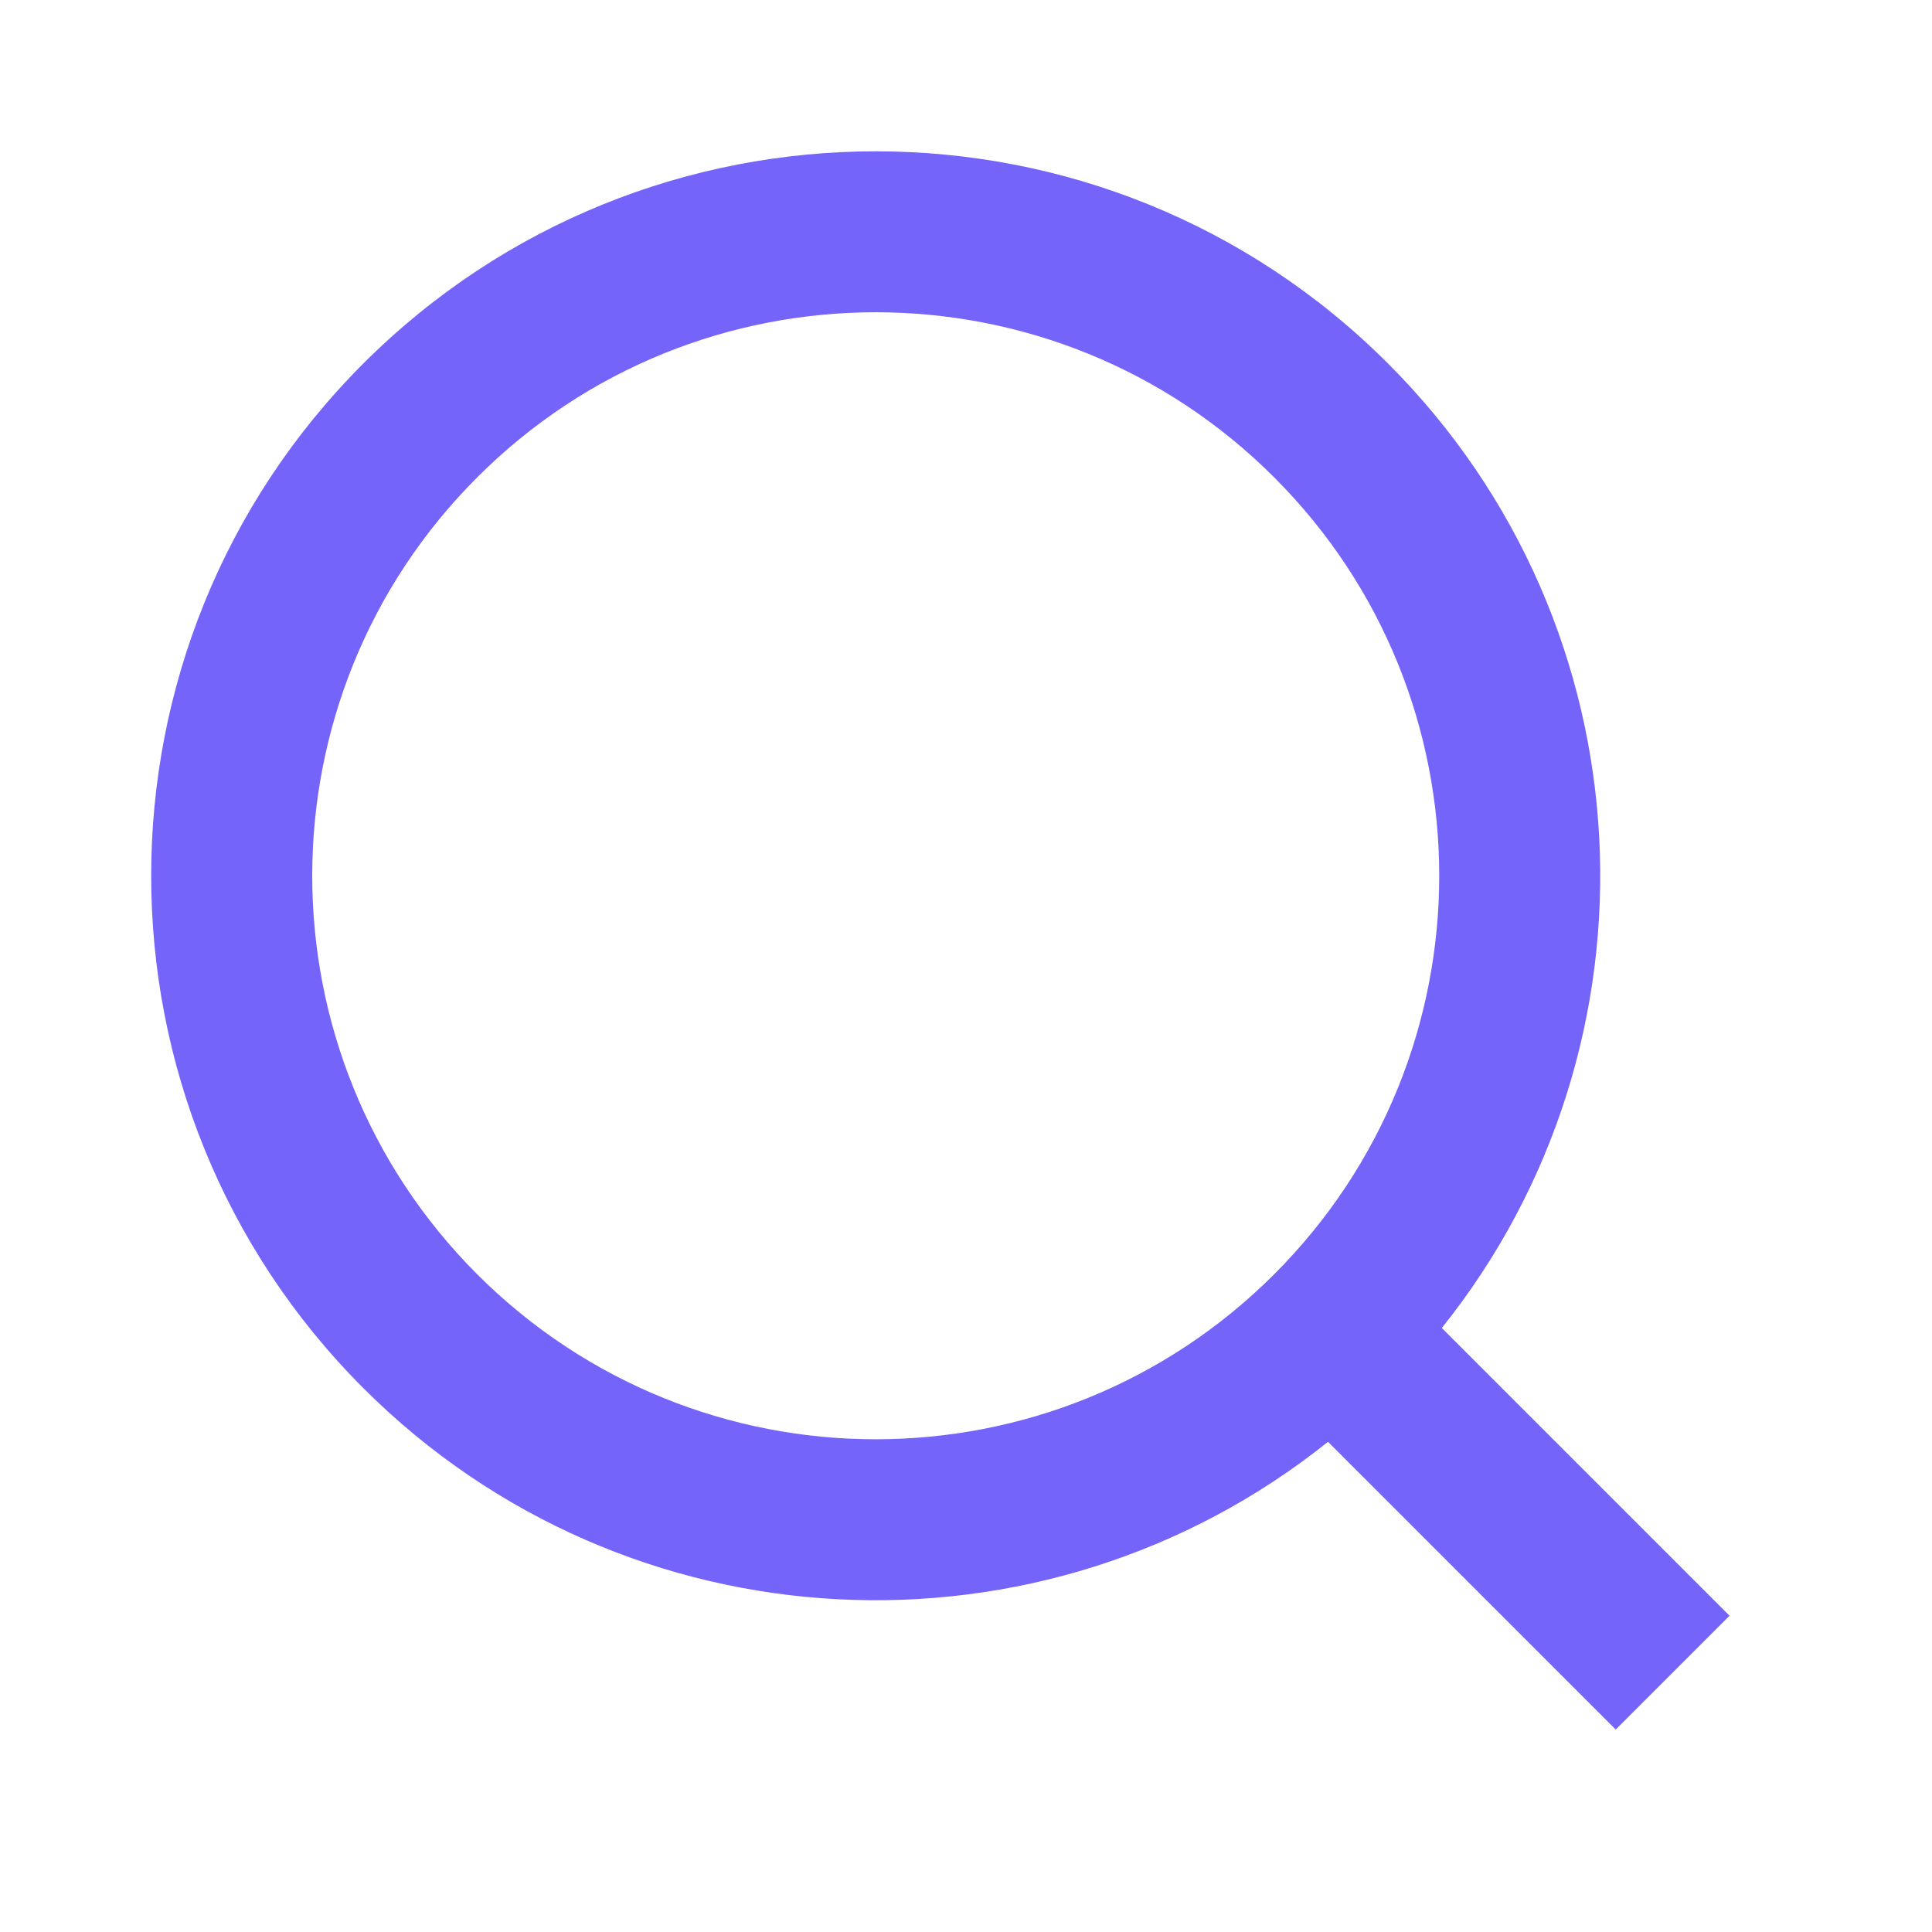
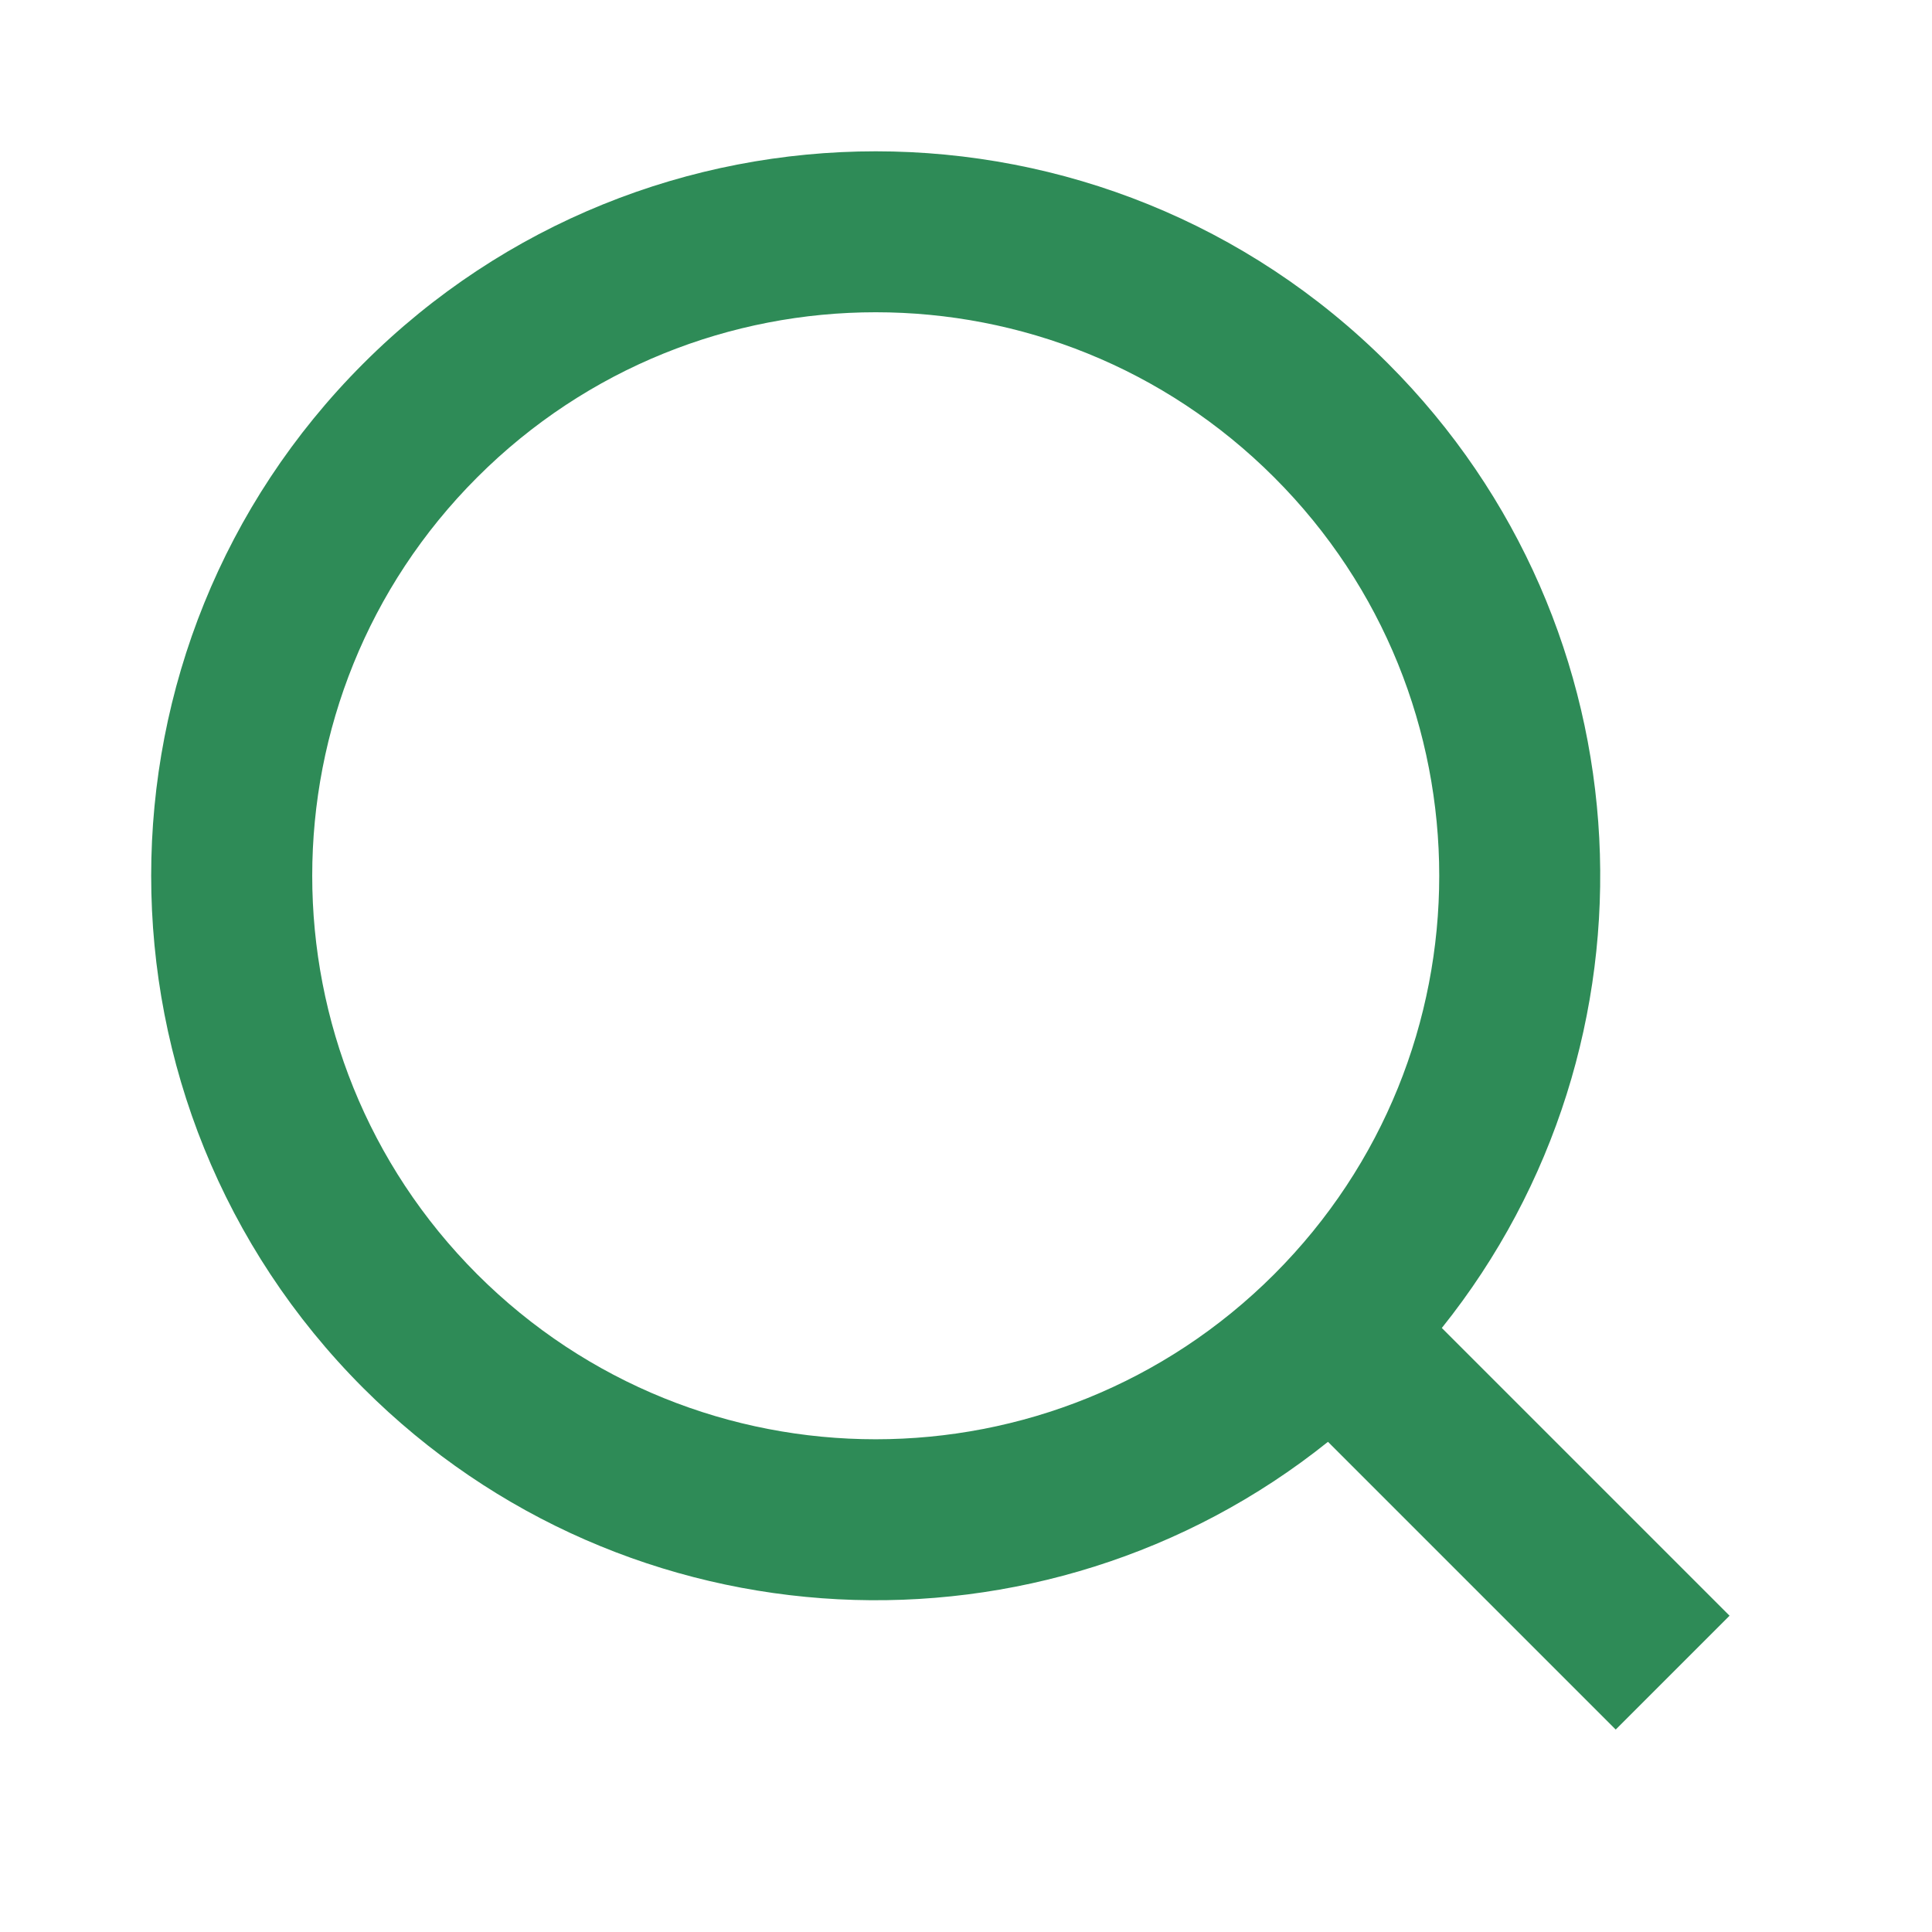
<svg xmlns="http://www.w3.org/2000/svg" width="14" height="14" viewBox="0 0 14 14" fill="none">
-   <path fill-rule="evenodd" clip-rule="evenodd" d="M9.233 3.459C7.638 1.864 5.053 1.864 3.458 3.459C1.864 5.053 1.864 7.639 3.458 9.234C5.053 10.828 7.638 10.828 9.233 9.234C10.828 7.639 10.828 5.053 9.233 3.459ZM2.633 2.634C4.684 0.584 8.008 0.584 10.058 2.634C11.969 4.545 12.099 7.562 10.448 9.623L12.533 11.708L11.708 12.533L9.623 10.448C7.562 12.099 4.544 11.969 2.633 10.059C0.583 8.008 0.583 4.684 2.633 2.634Z" fill="#7464FA" />
+   <path fill-rule="evenodd" clip-rule="evenodd" d="M9.233 3.459C7.638 1.864 5.053 1.864 3.458 3.459C1.864 5.053 1.864 7.639 3.458 9.234C5.053 10.828 7.638 10.828 9.233 9.234C10.828 7.639 10.828 5.053 9.233 3.459ZM2.633 2.634C4.684 0.584 8.008 0.584 10.058 2.634C11.969 4.545 12.099 7.562 10.448 9.623L12.533 11.708L11.708 12.533L9.623 10.448C7.562 12.099 4.544 11.969 2.633 10.059C0.583 8.008 0.583 4.684 2.633 2.634Z" fill="#2e8b57" />
</svg>
